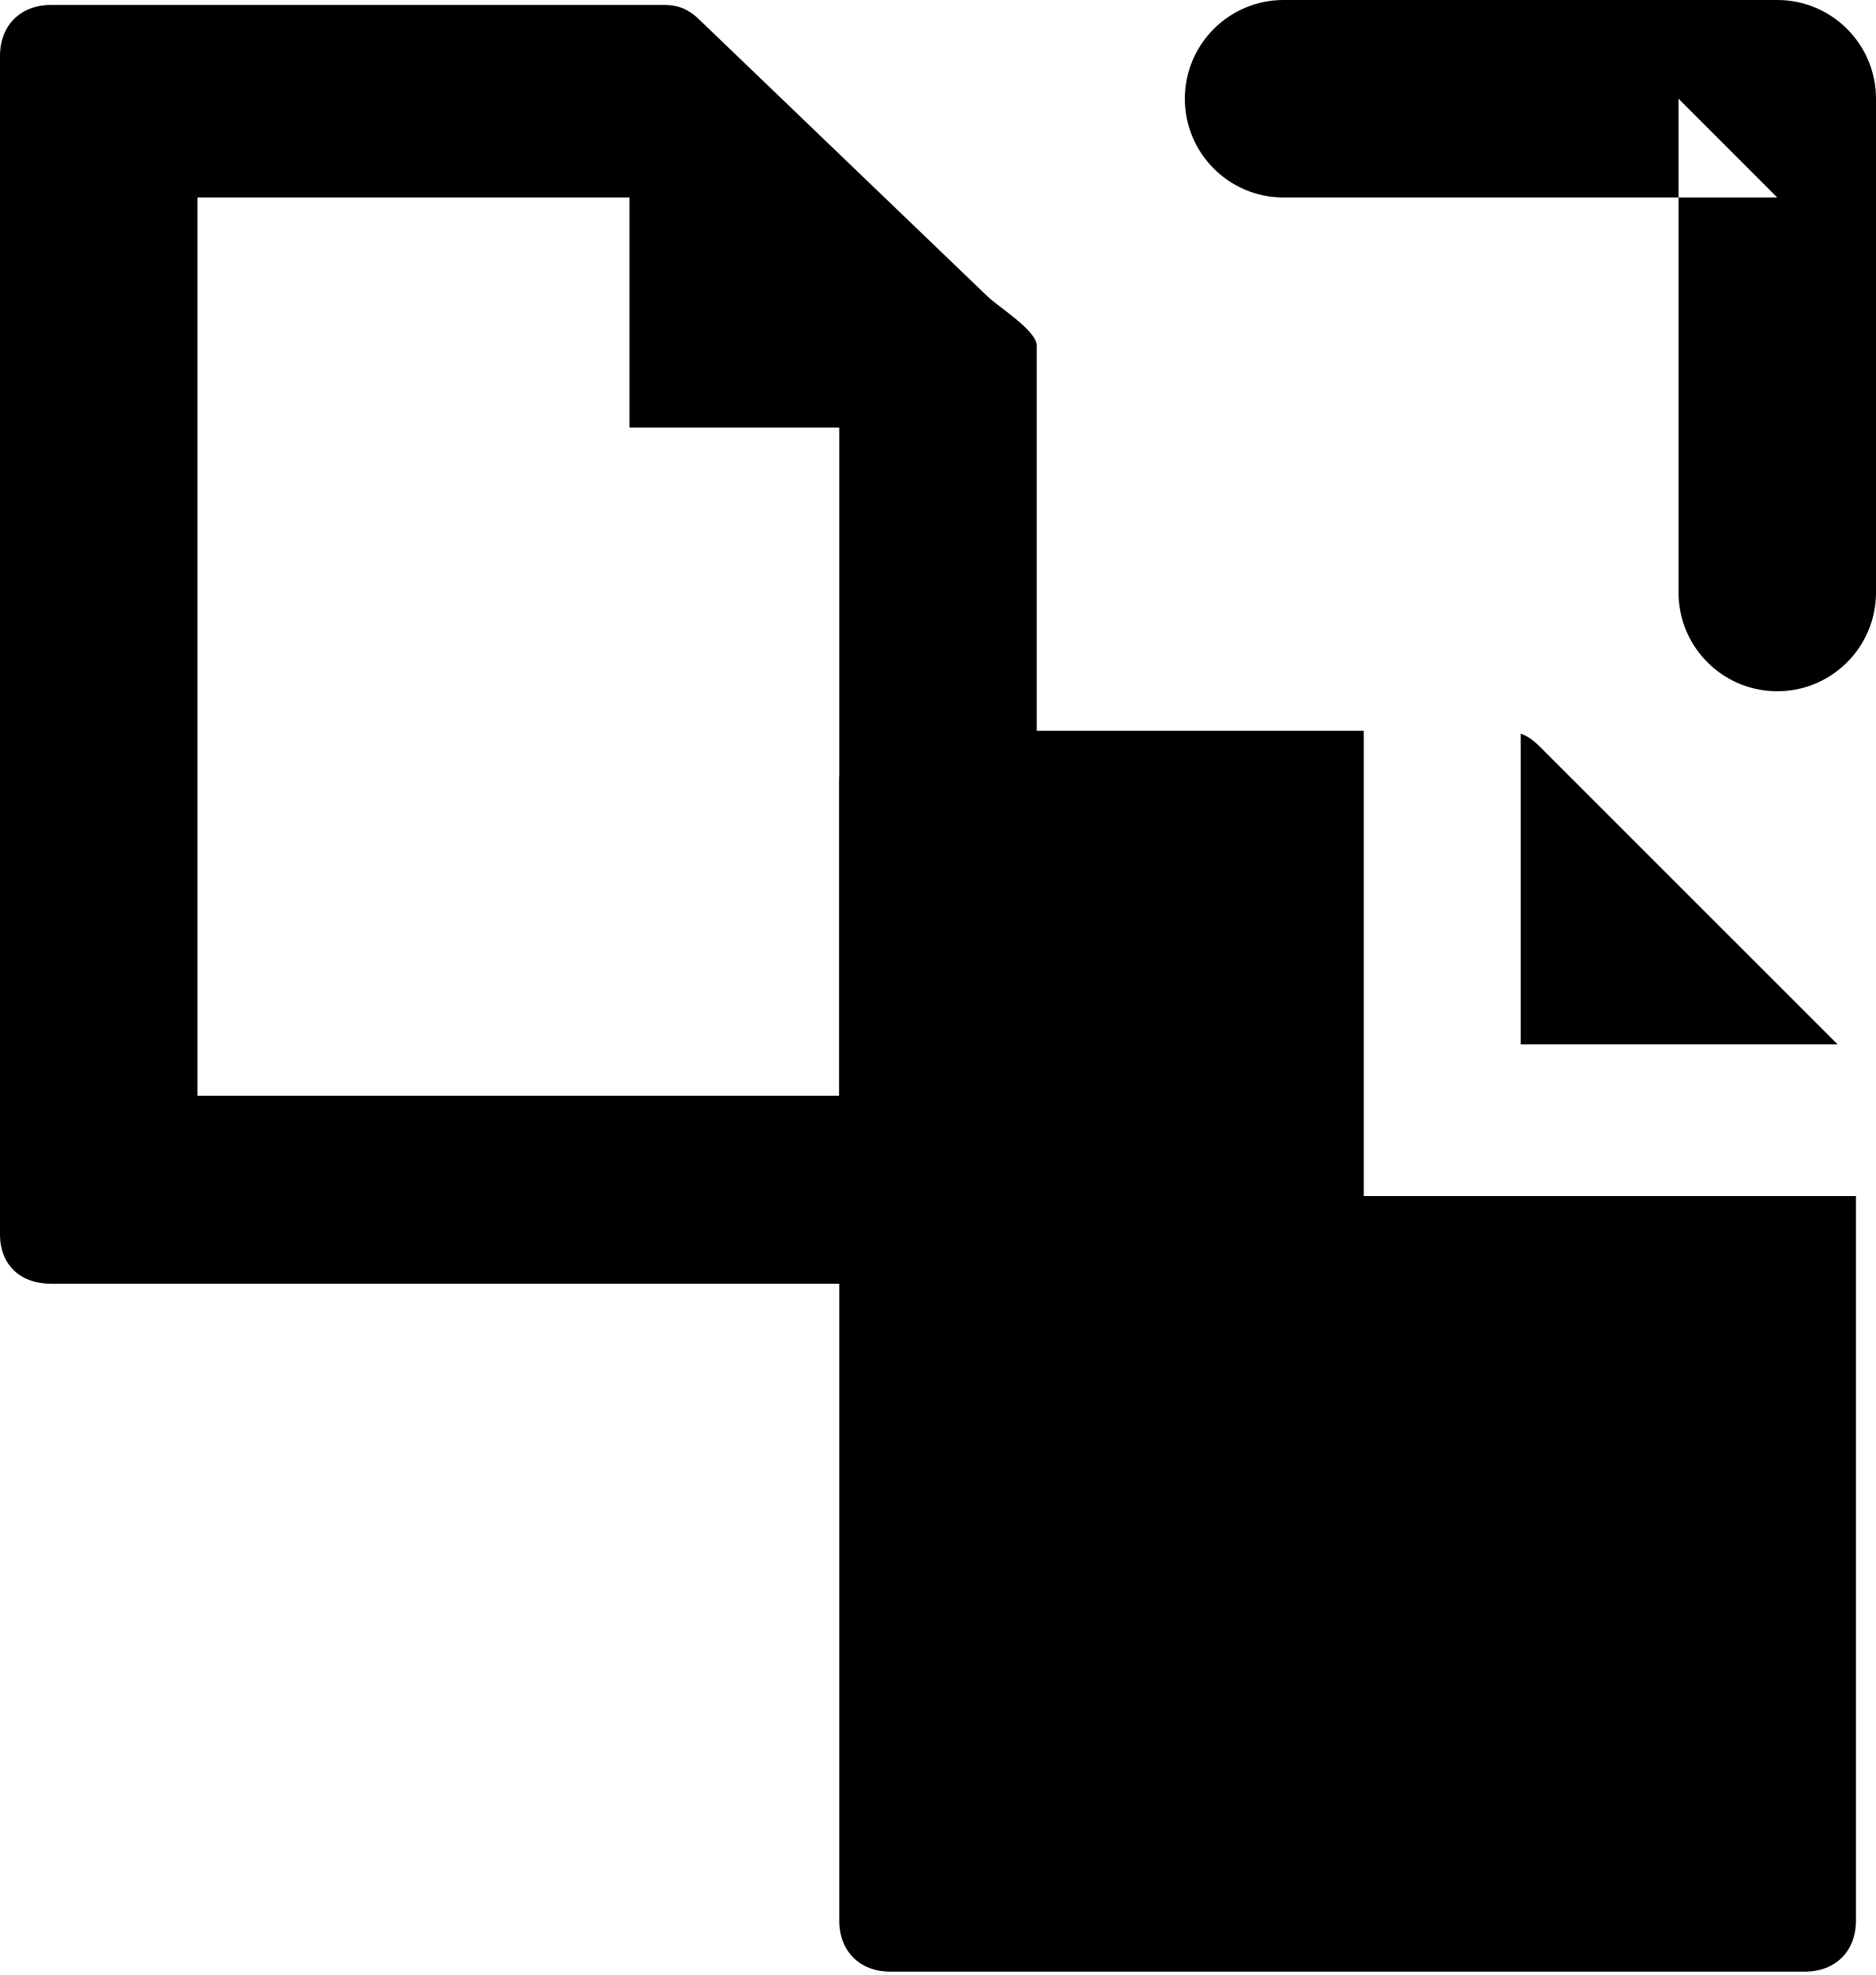
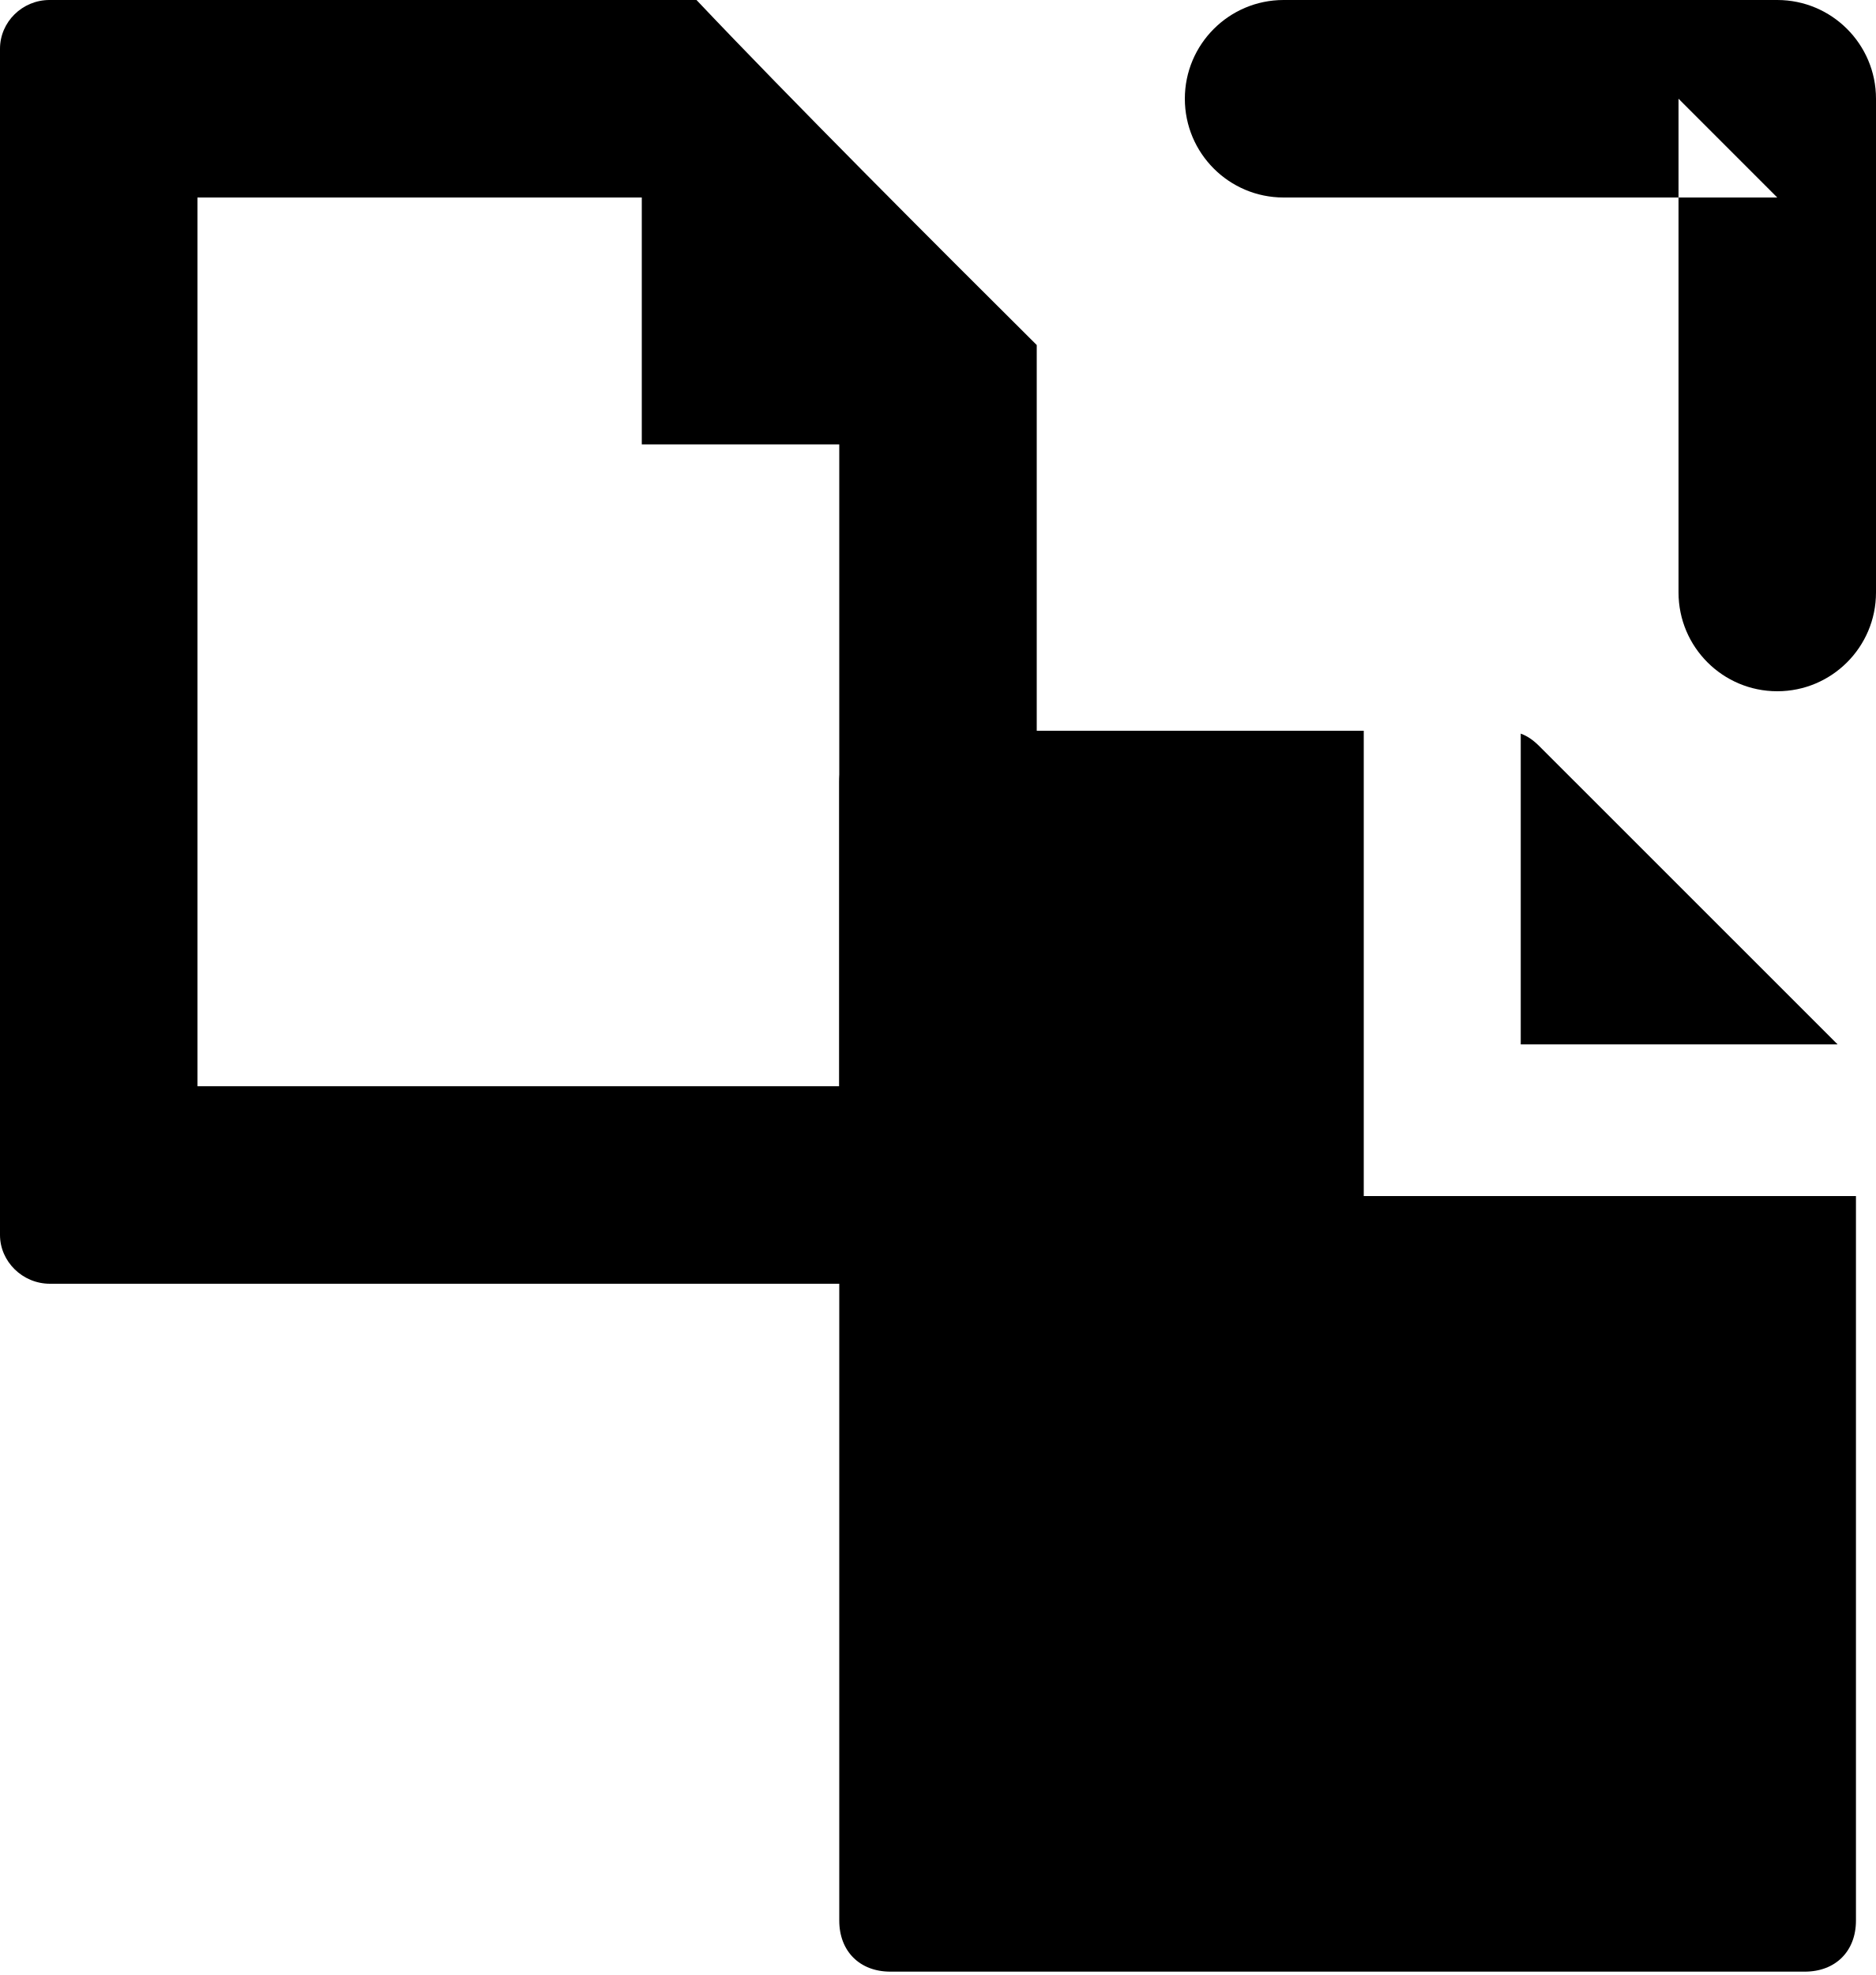
<svg xmlns="http://www.w3.org/2000/svg" width="19px" height="20px" viewBox="0 0 19 20" version="1.1">
  <defs />
  <g id="Page-1" stroke="none" stroke-width="1" fill="none" fill-rule="evenodd">
    <g id="papers" fill="#000000">
-       <g>
-         <path d="M13.812,7.4 L9.017,7.4 C8.707,7.4 8.5,7.607 8.5,7.917 L8.5,19.449 C8.5,19.759 8.707,19.966 9.017,19.966 L18.279,19.966 C18.59,19.966 18.797,19.759 18.797,19.449 L18.797,12.112 L14.387,12.112 L13.812,12.112 L13.812,11.544 L13.812,7.4 Z M15.402,7.429 C15.471,7.454 15.53,7.496 15.589,7.555 L18.611,10.576 L15.402,10.576 L15.402,7.429 Z" id="Combined-Shape" />
-         <path d="M0.517,13 C0.207,13 0,12.81 0,12.5 L0,0.567 C0,0.257 0.207,0.05 0.517,0.05 L6.726,0.05 C6.882,0.05 6.985,0.102 7.089,0.205 L10,3 C10.103,3.103 10.5,3.345 10.5,3.5 L10.5,12.5 C10.5,12.81 10.31,13 10,13 L0.517,13 Z M8.5,4.33 L8.5,11.096 L2,11.096 L2,2 L6.375,2 L6.375,4.33 L8.5,4.33 Z" id="Combined-Shape-Copy-2" />
-         <path d="M13,2 L18,2 L17,1 L17,6 C17,6.552 17.448,7 18,7 C18.552,7 19,6.552 19,6 L19,1 C19,0.448 18.552,0 18,0 L13,0 C12.448,0 12,0.448 12,1 C12,1.552 12.448,2 13,2" id="Path-169" />
+       <g transform="translate(8, 0)">
+         <path d="M5.812,7.4 L1.017,7.4 C0.707,7.4 0.5,7.607 0.5,7.917 L0.5,19.449 C0.5,19.759 0.707,19.966 1.017,19.966 L10.279,19.966 C10.59,19.966 10.797,19.759 10.797,19.449 L10.797,12.112 L6.387,12.112 L5.812,12.112 L5.812,11.544 L5.812,7.4 Z M7.402,7.429 C7.471,7.454 7.53,7.496 7.589,7.555 L10.611,10.576 L7.402,10.576 L7.402,7.429 Z" id="Combined-Shape" />
+         <path d="M5,2 L10,2 L9,1 L9,6 C9,6.552 9.448,7 10,7 C10.552,7 11,6.552 11,6 L11,1 C11,0.448 10.552,0 10,0 L5,0 C4.448,0 4,0.448 4,1 C4,1.552 4.448,2 5,2" id="Path-169" />
      </g>
+       <path d="M0,0.494 C0,0.221 0.227,1.43708616e-17 0.501,3.04759529e-17 C0.501,3.04759529e-17 4.872,3.30939576e-16 7.054,0 C8,1 9.5,2.5 10.5,3.494 L10.5,12.497 C10.5,12.775 10.281,13 9.994,13 L0.506,13 C0.227,13 0,12.774 0,12.506 L0,0.494 Z M2,2 L2,11 L8.5,11 L8.5,4.5 L6.5,4.5 L6.5,2 L2,2 Z" id="Combined-Shape" />
    </g>
  </g>
</svg>
